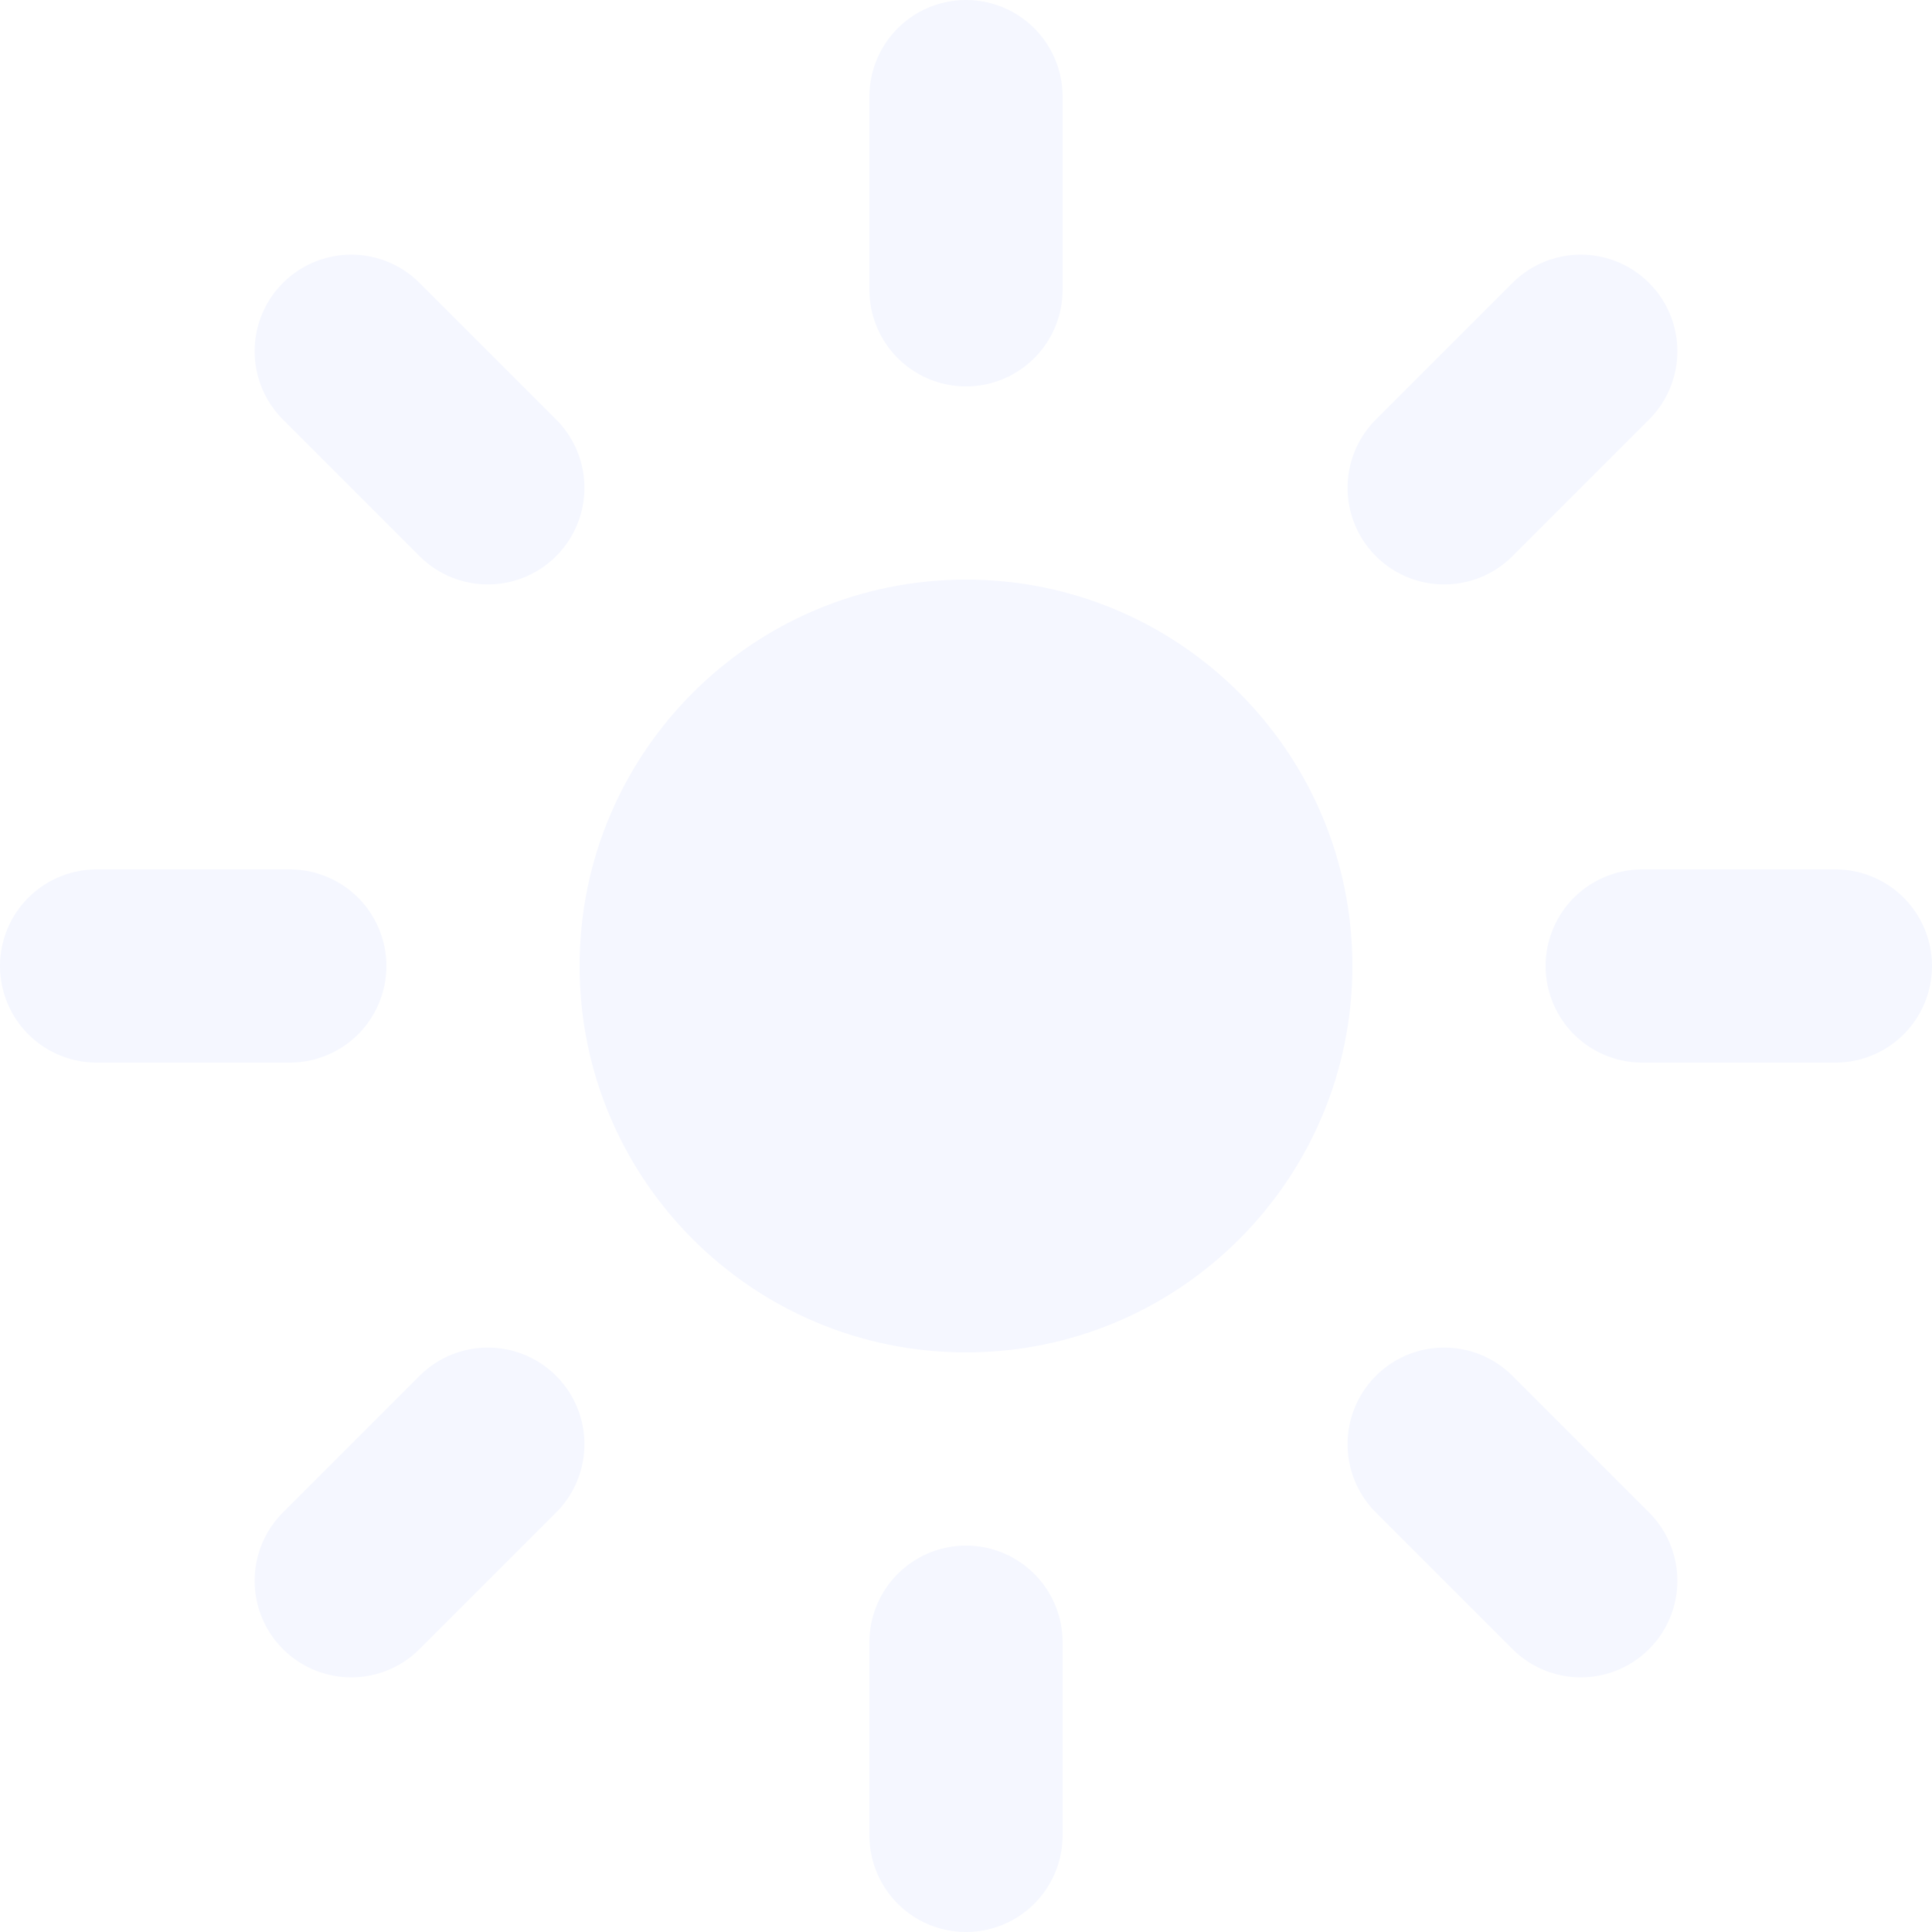
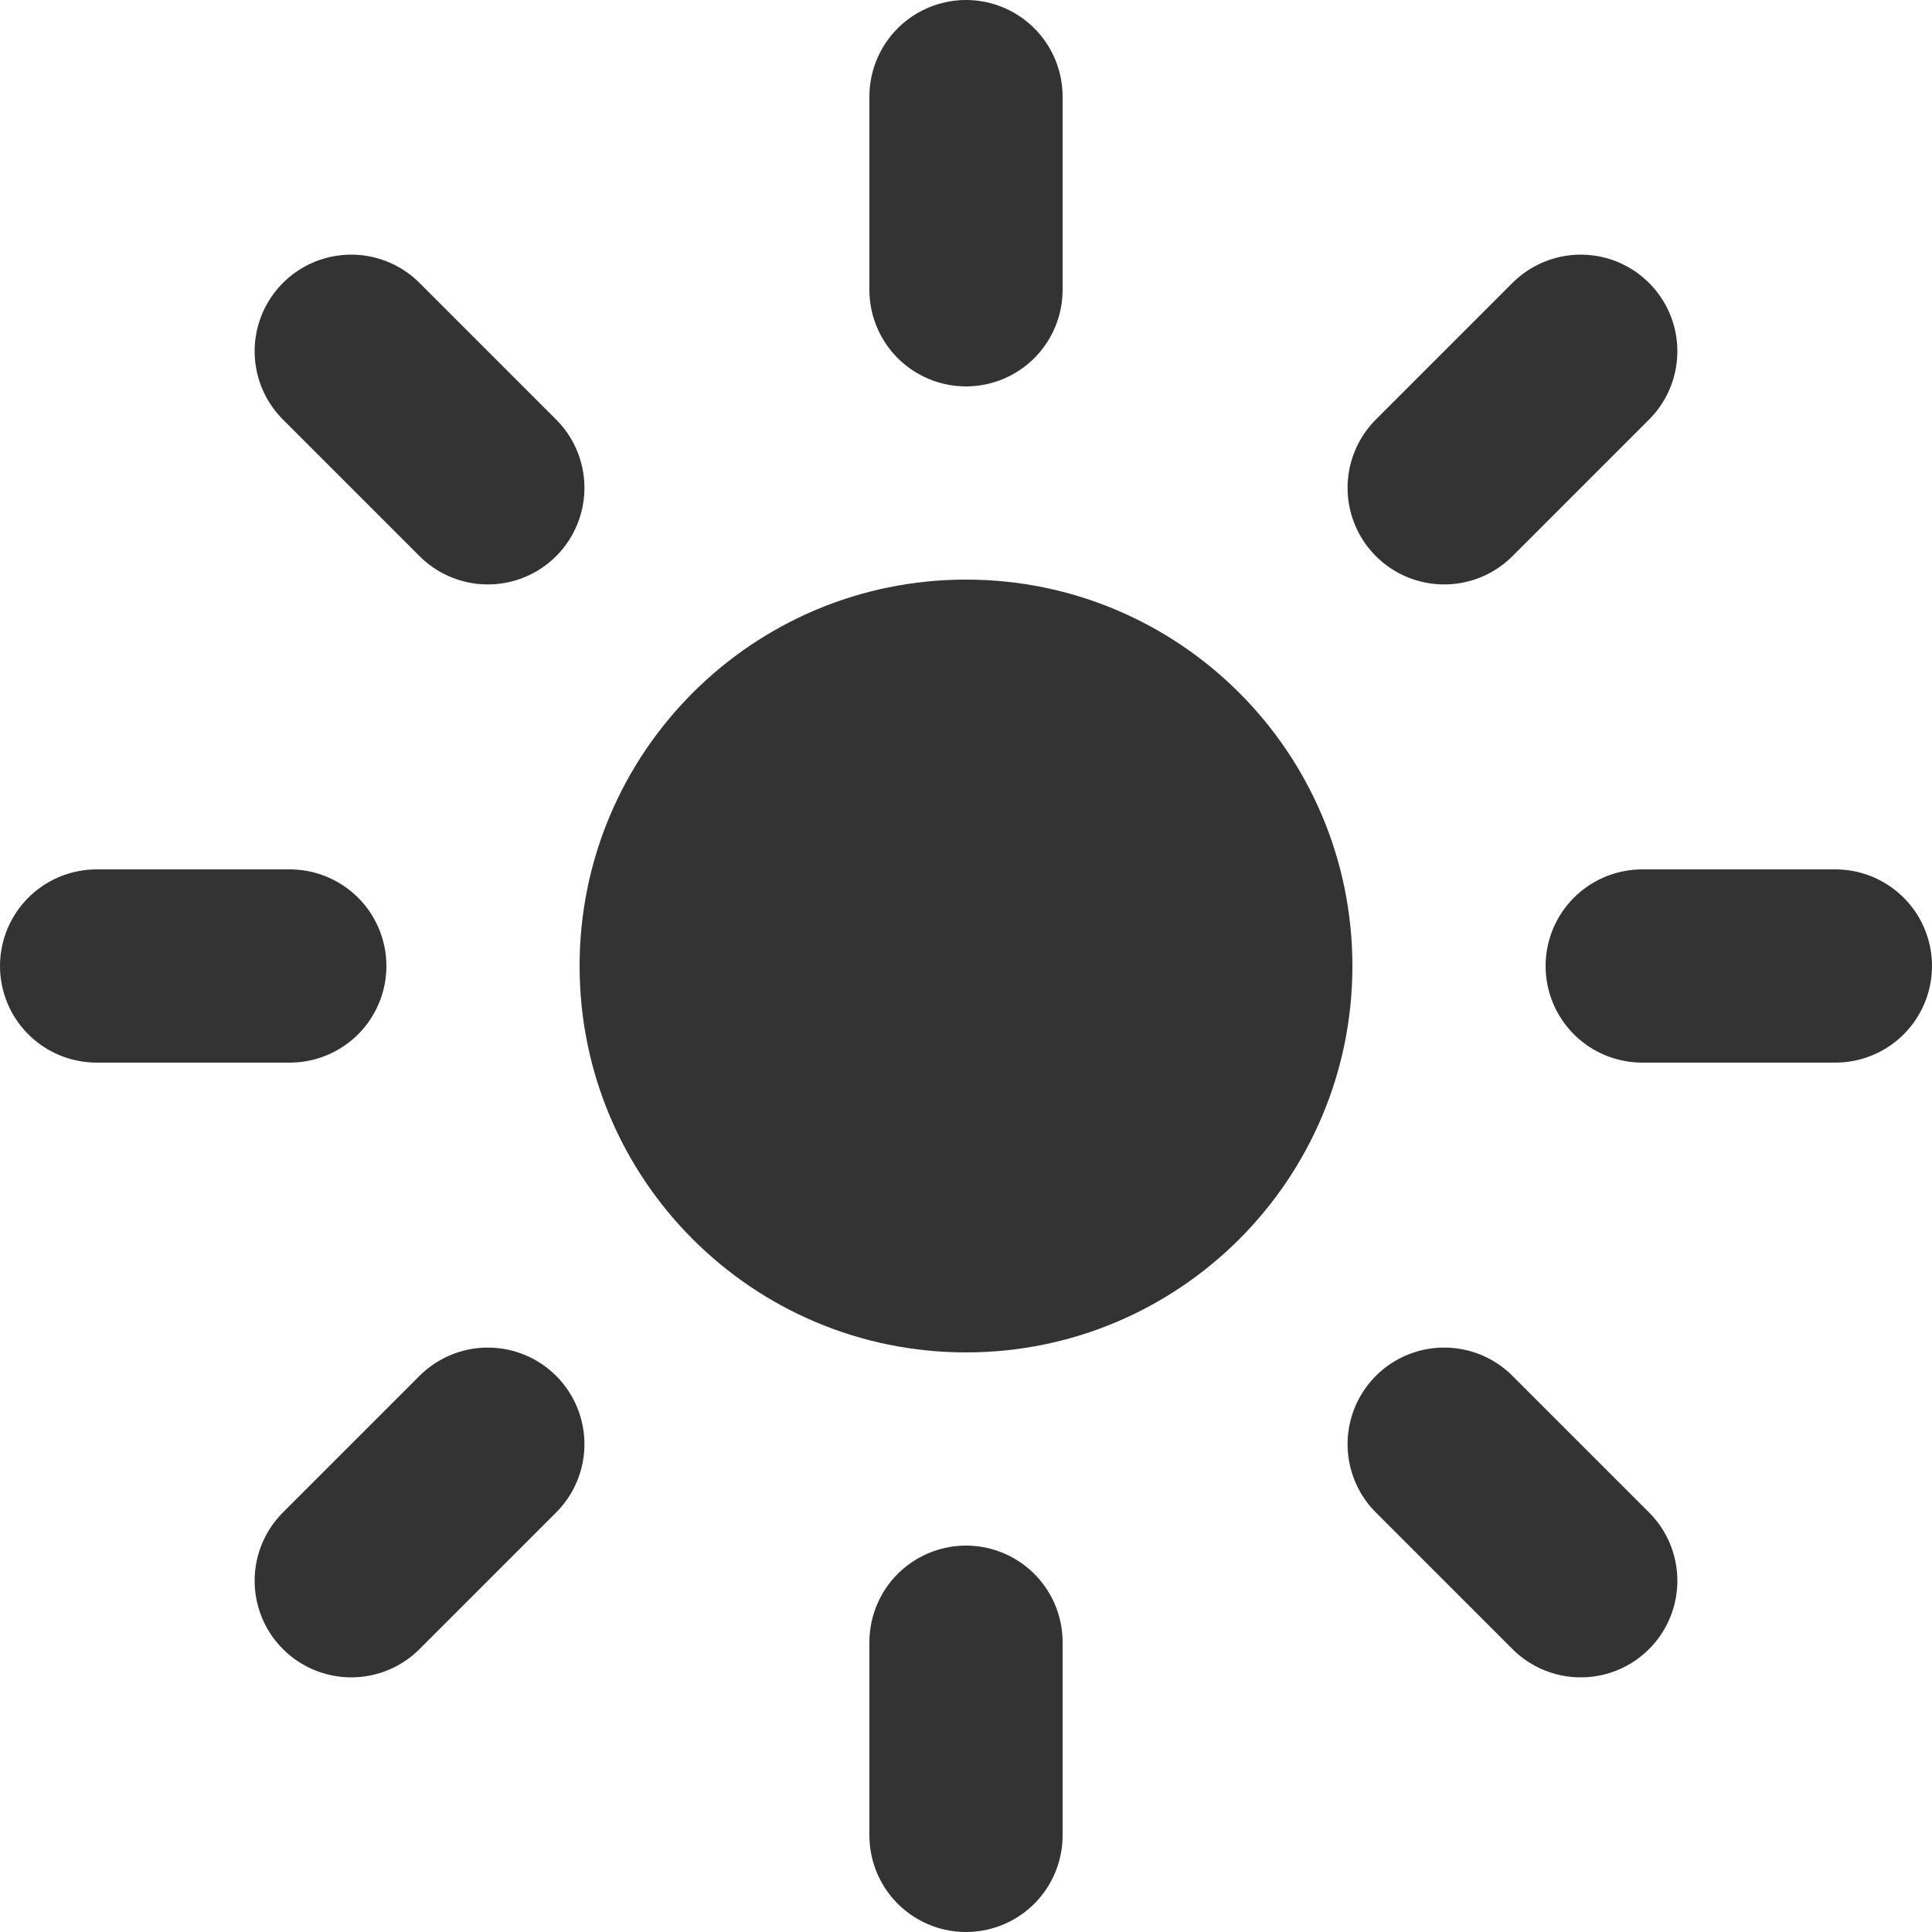
<svg xmlns="http://www.w3.org/2000/svg" width="20" height="20" viewBox="0 0 20 20" fill="none">
-   <circle cx="10" cy="10" r="4" fill="#F5F7FF" />
-   <path d="M10 3V1" stroke="#F5F7FF" stroke-width="2" stroke-linecap="round" />
-   <path d="M10 19V17" stroke="#F5F7FF" stroke-width="2" stroke-linecap="round" />
-   <path d="M14.95 5.05L16.364 3.636" stroke="#F5F7FF" stroke-width="2" stroke-linecap="round" />
-   <path d="M3.636 16.364L5.05 14.95" stroke="#F5F7FF" stroke-width="2" stroke-linecap="round" />
-   <path d="M17 10L19 10" stroke="#F5F7FF" stroke-width="2" stroke-linecap="round" />
-   <path d="M1 10L3 10" stroke="#F5F7FF" stroke-width="2" stroke-linecap="round" />
-   <path d="M14.95 14.95L16.364 16.364" stroke="#F5F7FF" stroke-width="2" stroke-linecap="round" />
-   <path d="M3.636 3.636L5.05 5.05" stroke="#F5F7FF" stroke-width="2" stroke-linecap="round" />
+   <circle cx="10" cy="10" r="4" fill="#333333" />
+   <path d="M10 3V1" stroke="#333333" stroke-width="2" stroke-linecap="round" />
+   <path d="M10 19V17" stroke="#333333" stroke-width="2" stroke-linecap="round" />
+   <path d="M14.95 5.05L16.364 3.636" stroke="#333333" stroke-width="2" stroke-linecap="round" />
+   <path d="M3.636 16.364L5.05 14.95" stroke="#333333" stroke-width="2" stroke-linecap="round" />
+   <path d="M17 10L19 10" stroke="#333333" stroke-width="2" stroke-linecap="round" />
+   <path d="M1 10L3 10" stroke="#333333" stroke-width="2" stroke-linecap="round" />
+   <path d="M14.95 14.95L16.364 16.364" stroke="#333333" stroke-width="2" stroke-linecap="round" />
+   <path d="M3.636 3.636L5.05 5.05" stroke="#333333" stroke-width="2" stroke-linecap="round" />
</svg>
